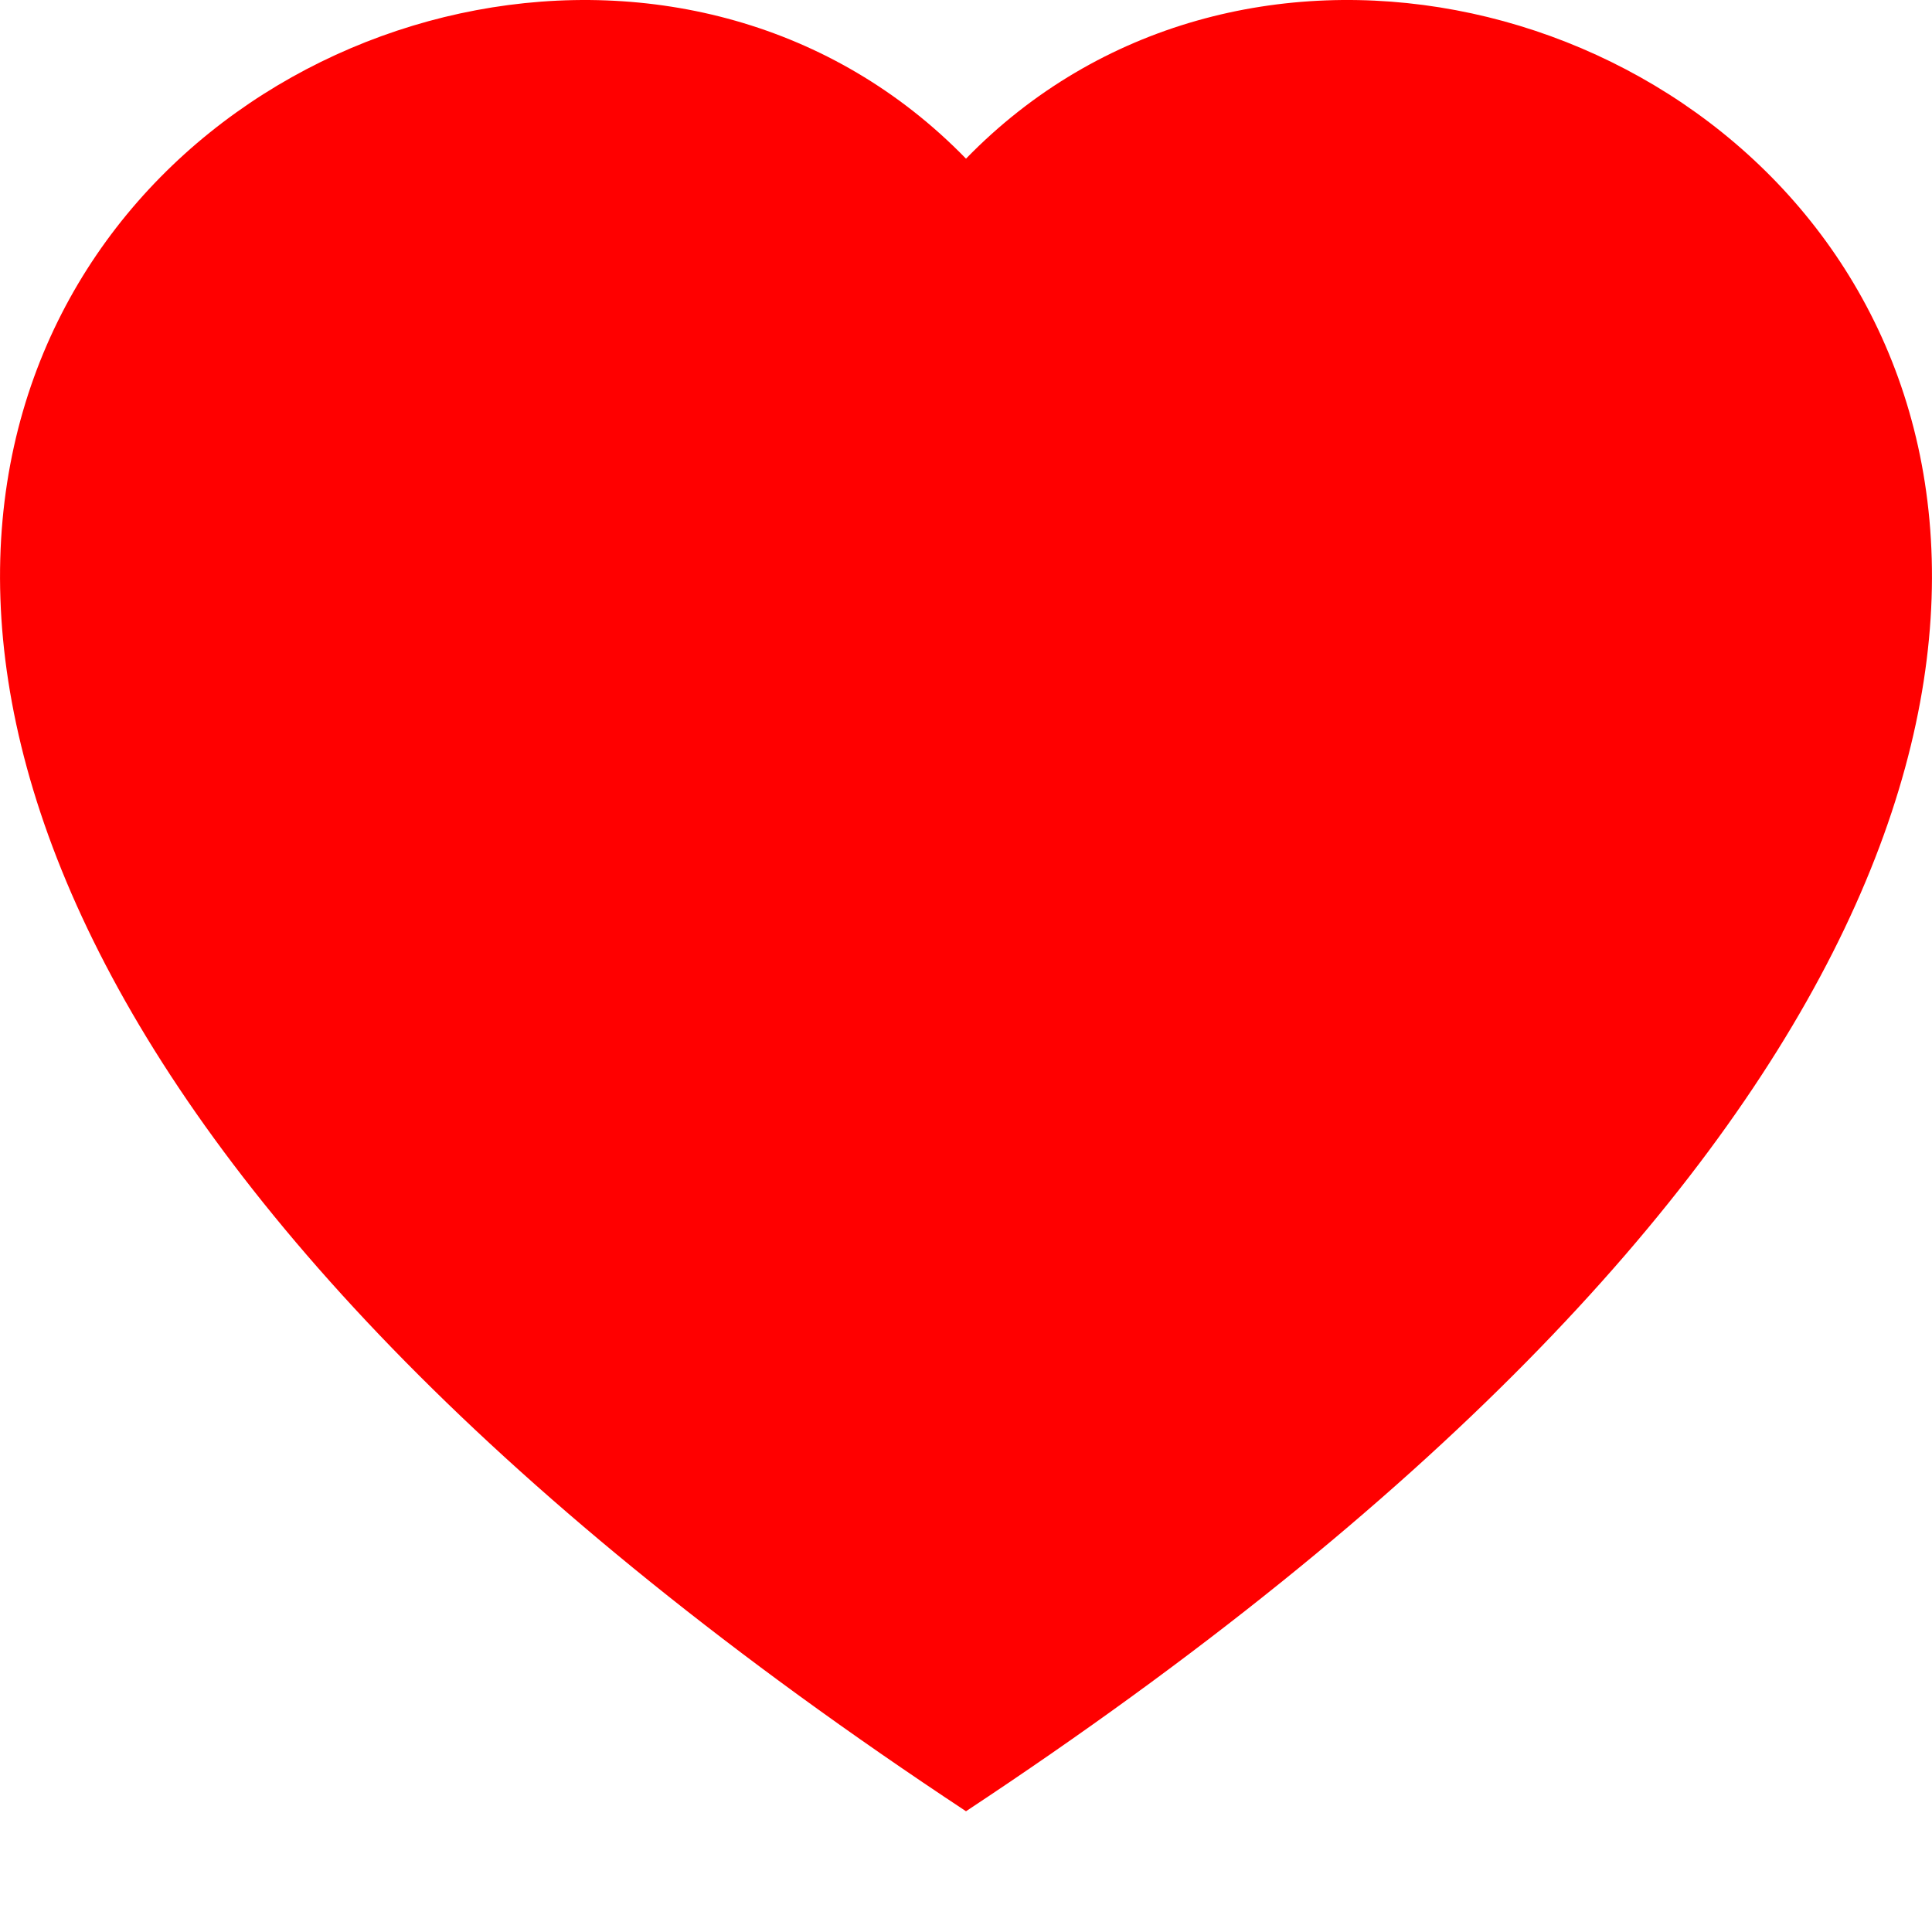
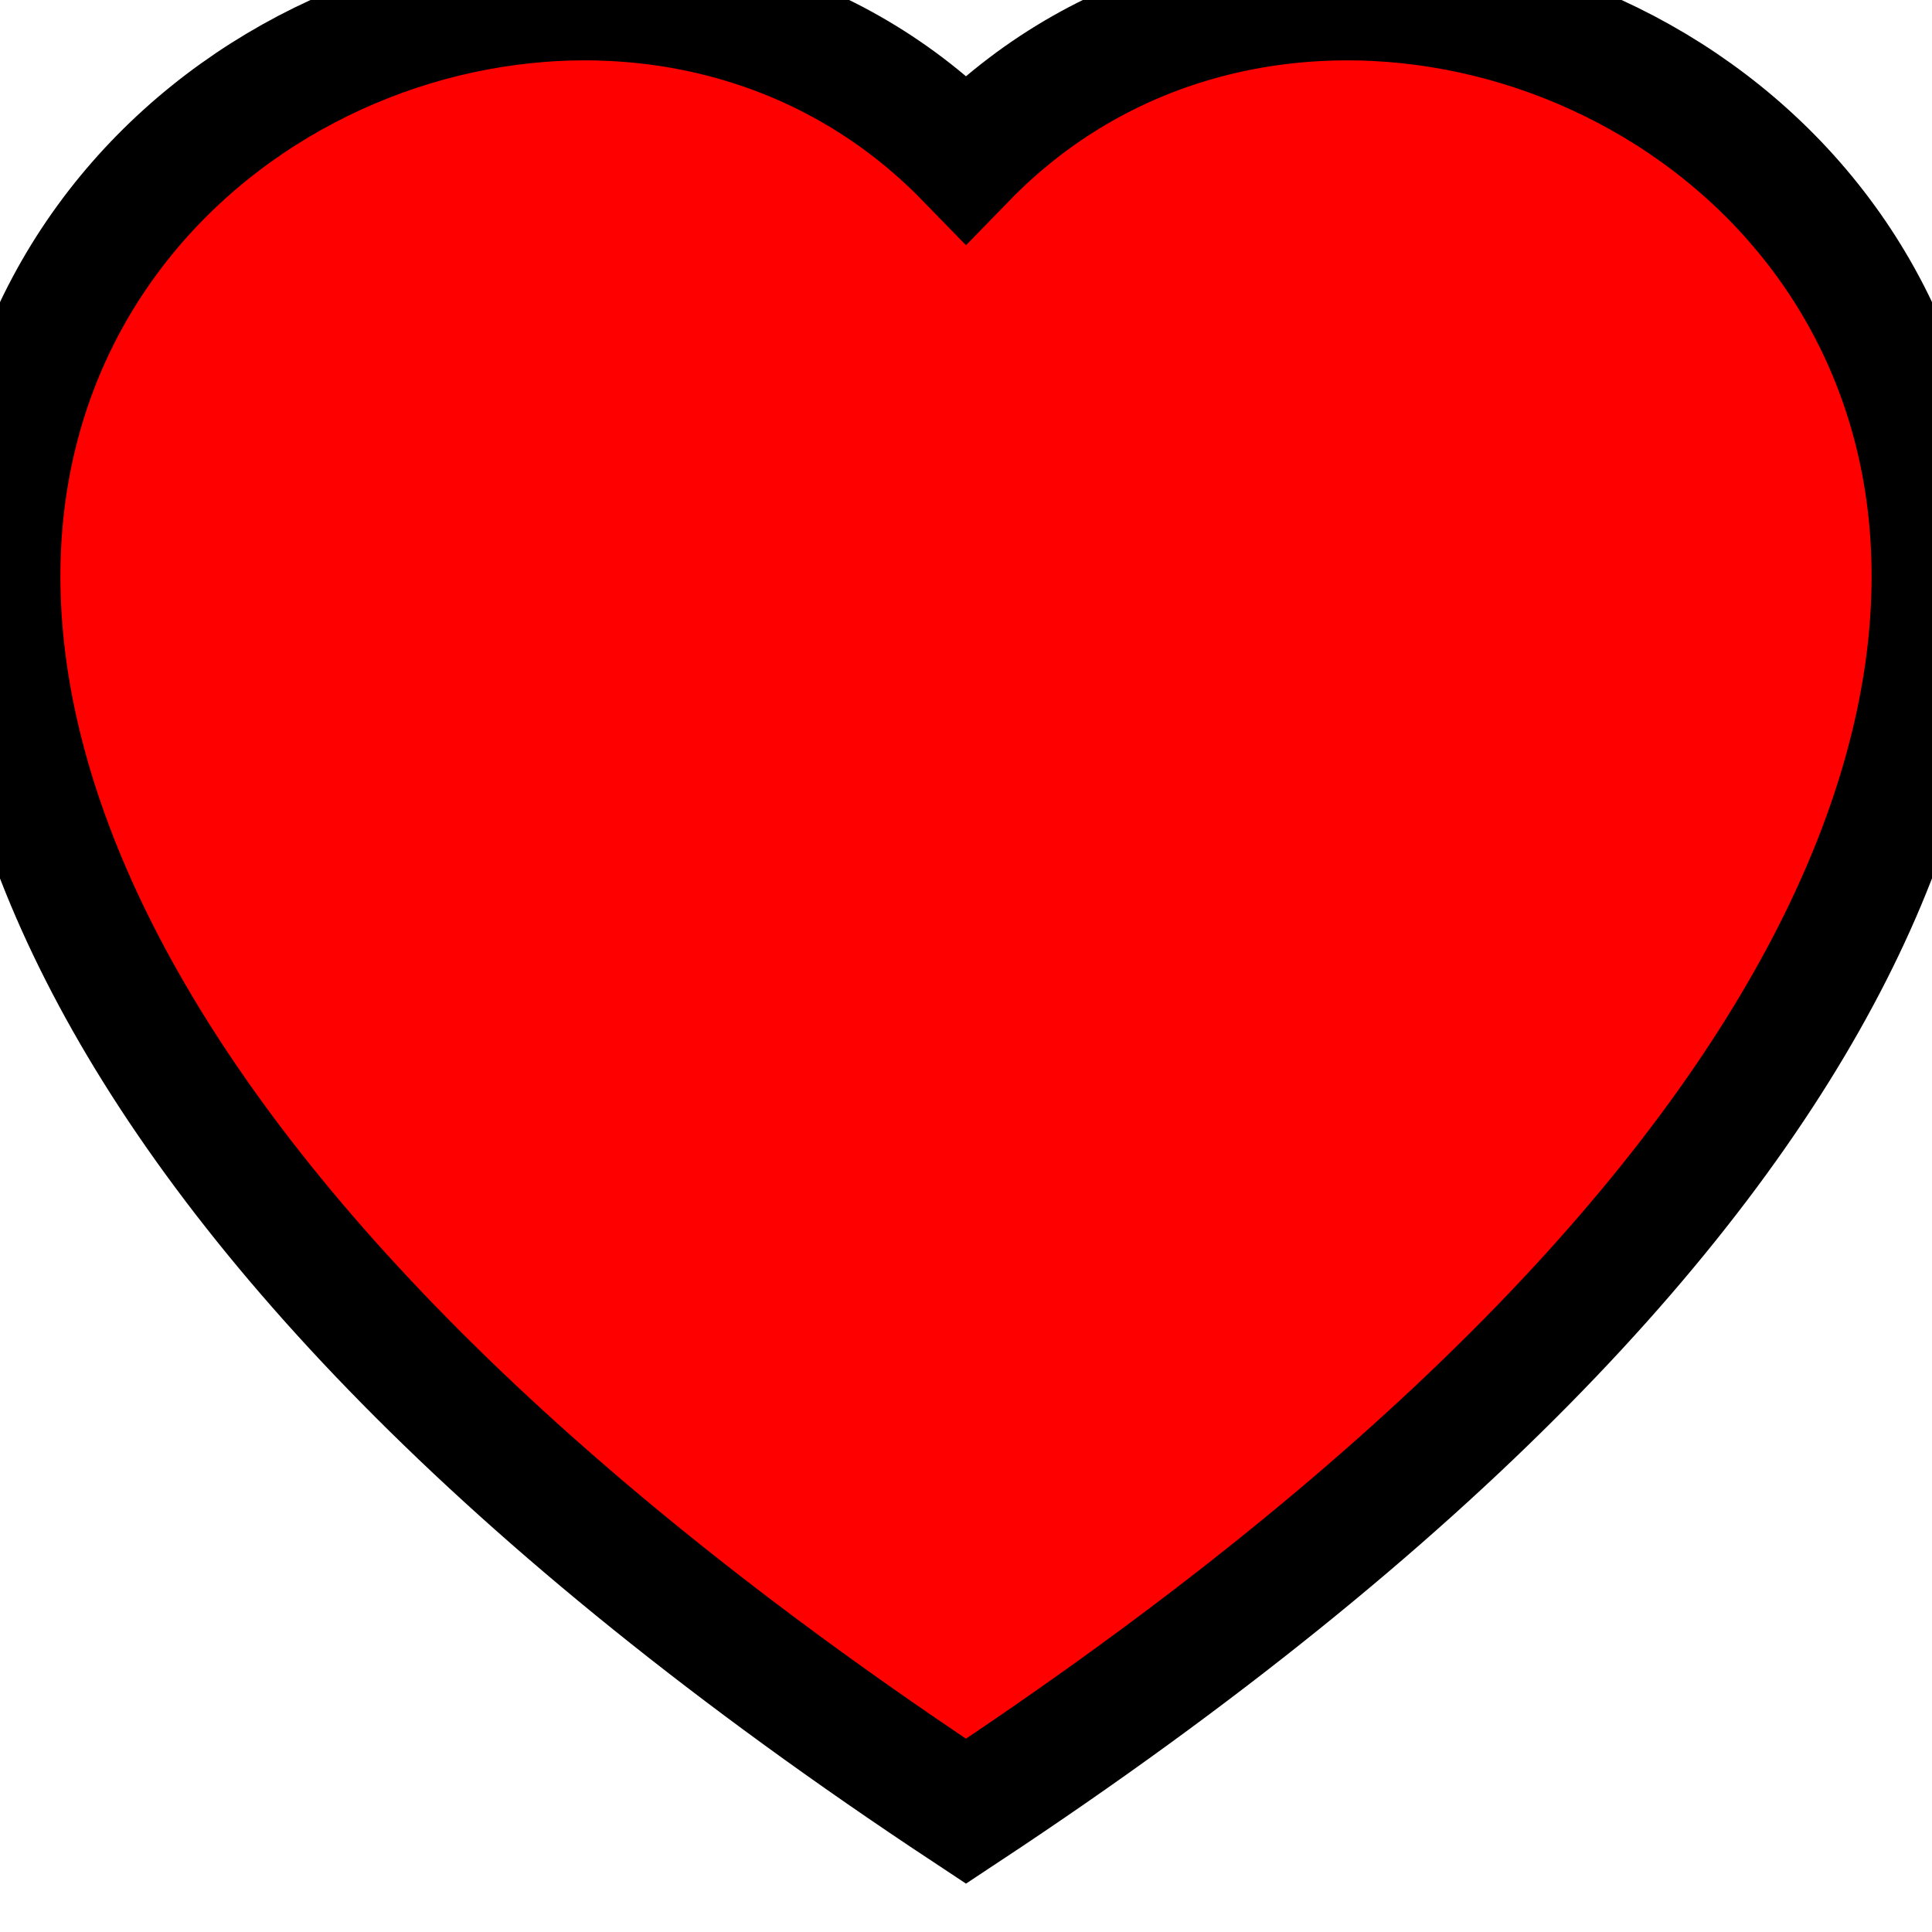
- <svg xmlns="http://www.w3.org/2000/svg" width="16" height="16" fill="red" class="bi bi-heart-fill" viewBox="0 0 16 16">
+ <svg xmlns="http://www.w3.org/2000/svg" width="16" height="16" fill="red" class="bi bi-heart-fill" viewBox="0 0 16 16" stroke="black">
  <path fill-rule="evenodd" d="M8 1.314C12.438-3.248 23.534 4.735 8 15-7.534 4.736 3.562-3.248 8 1.314z" />
</svg>
